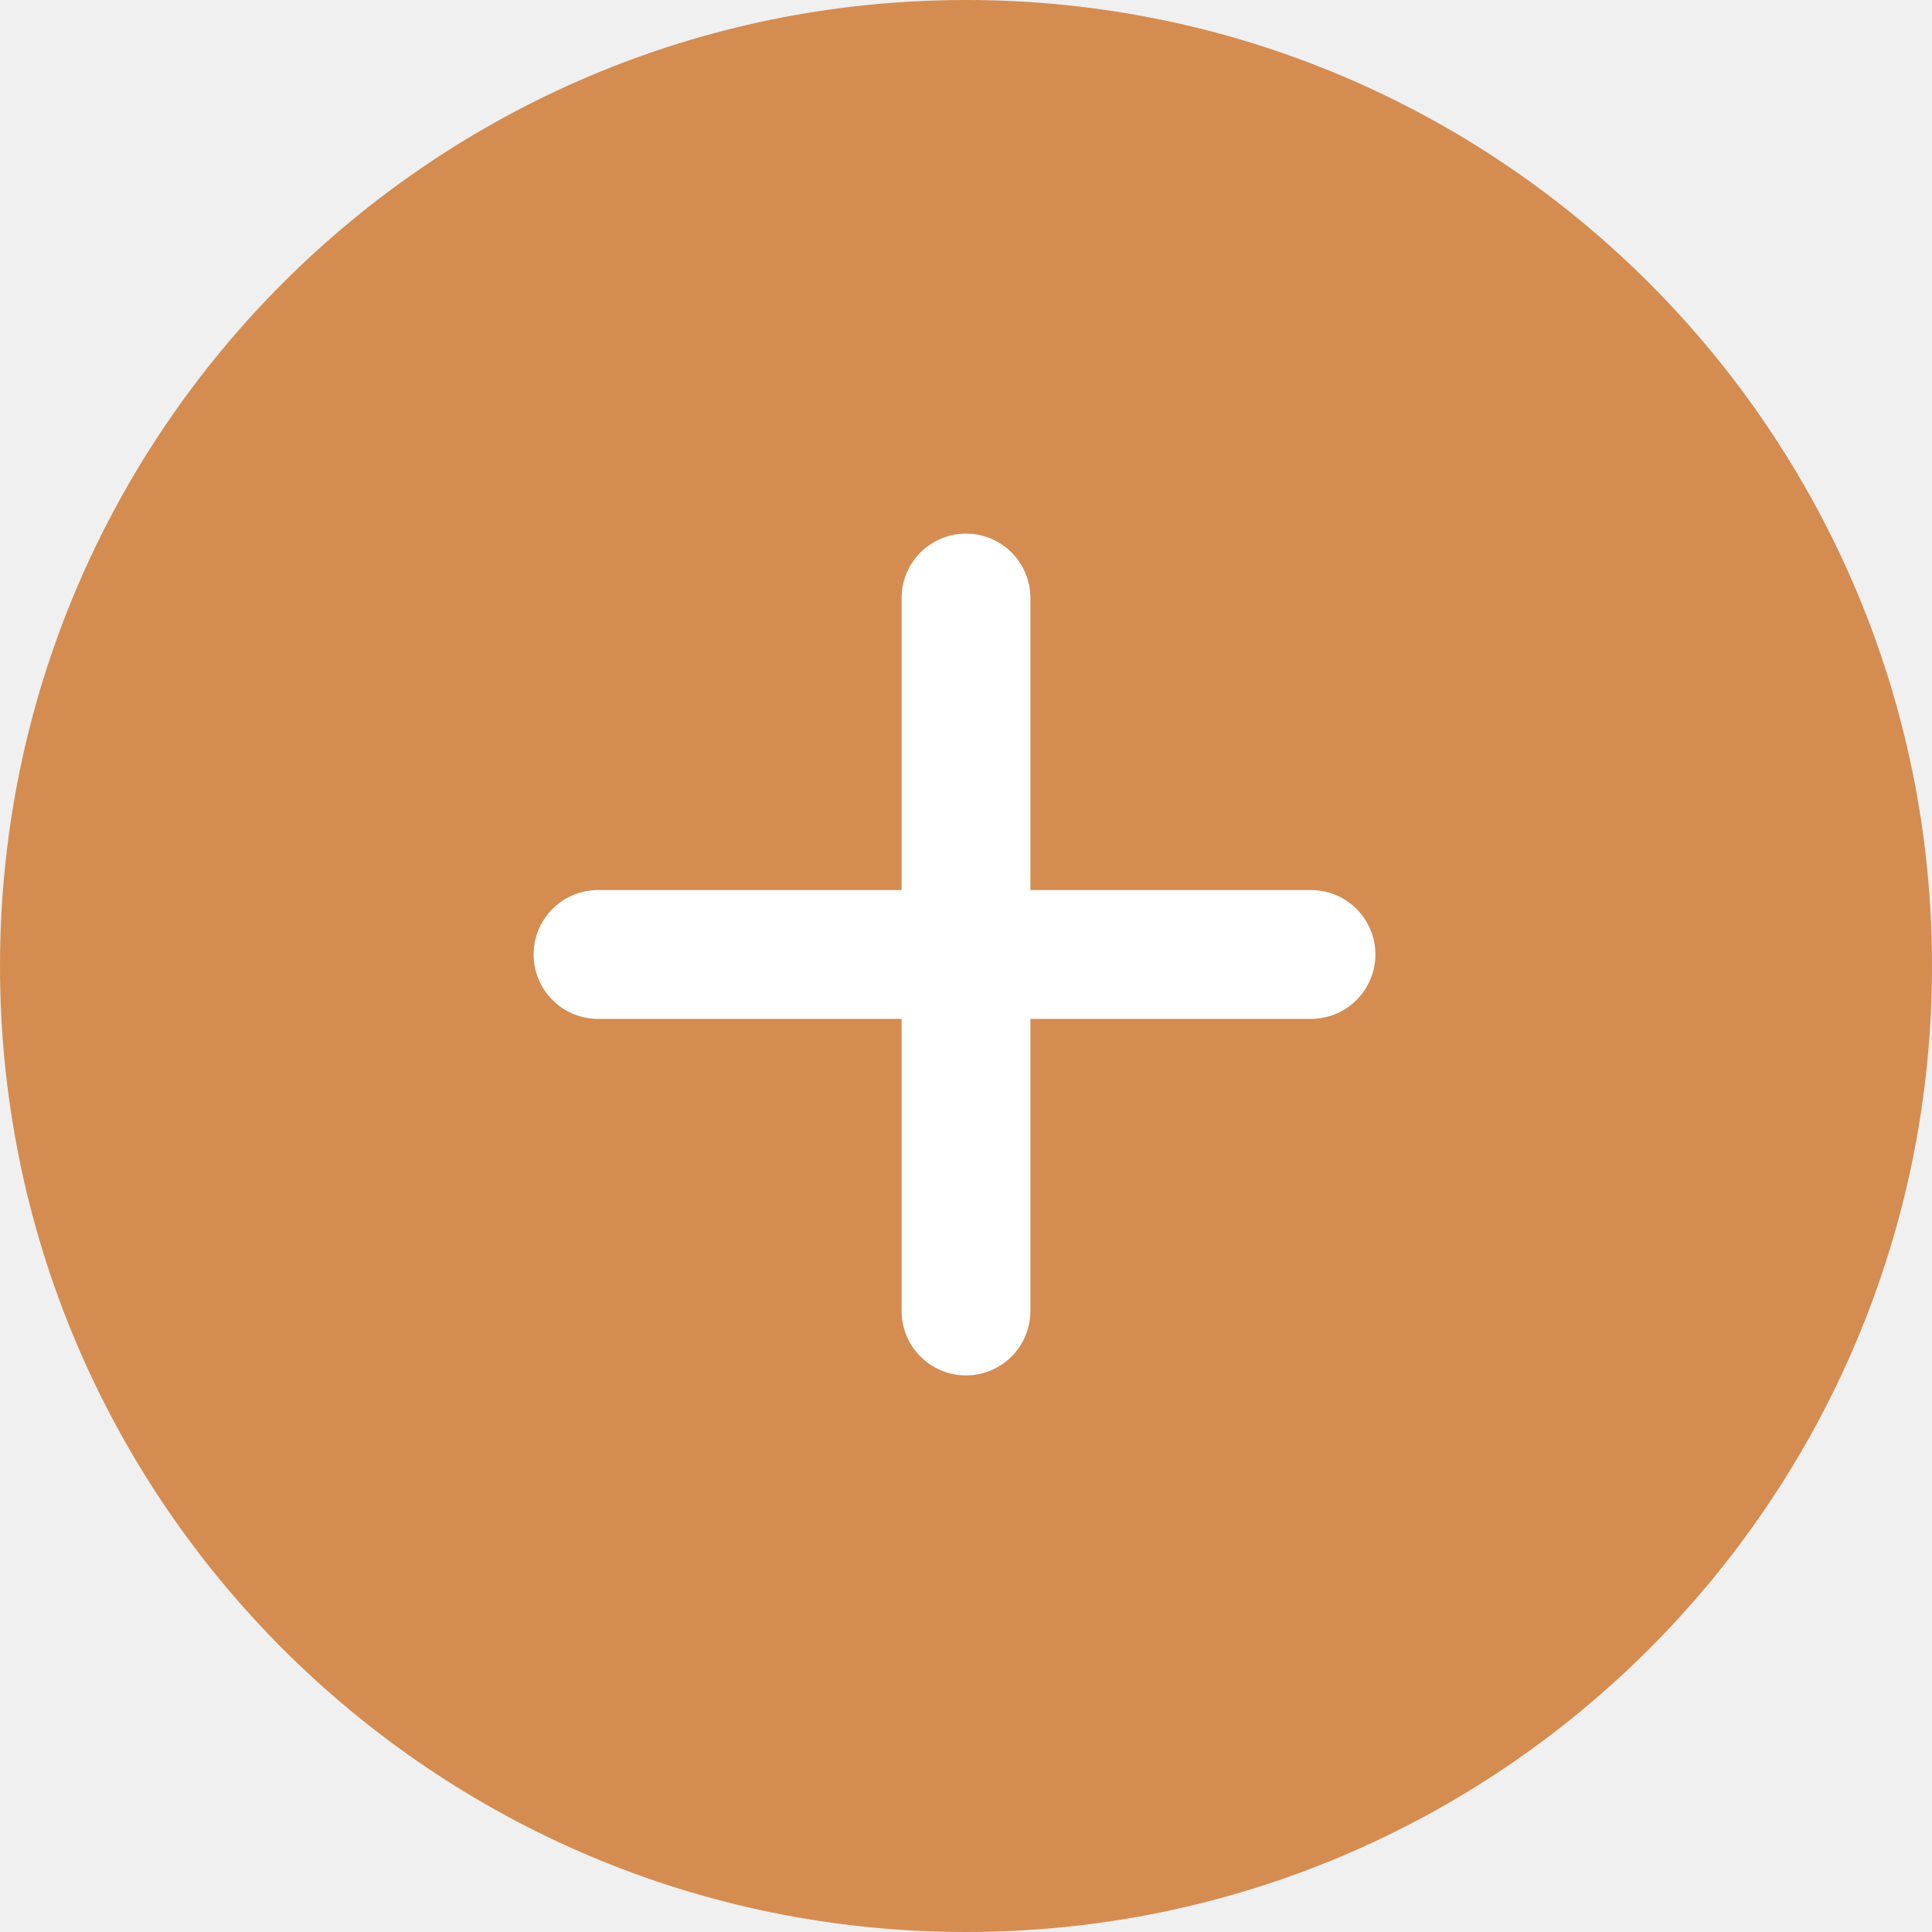
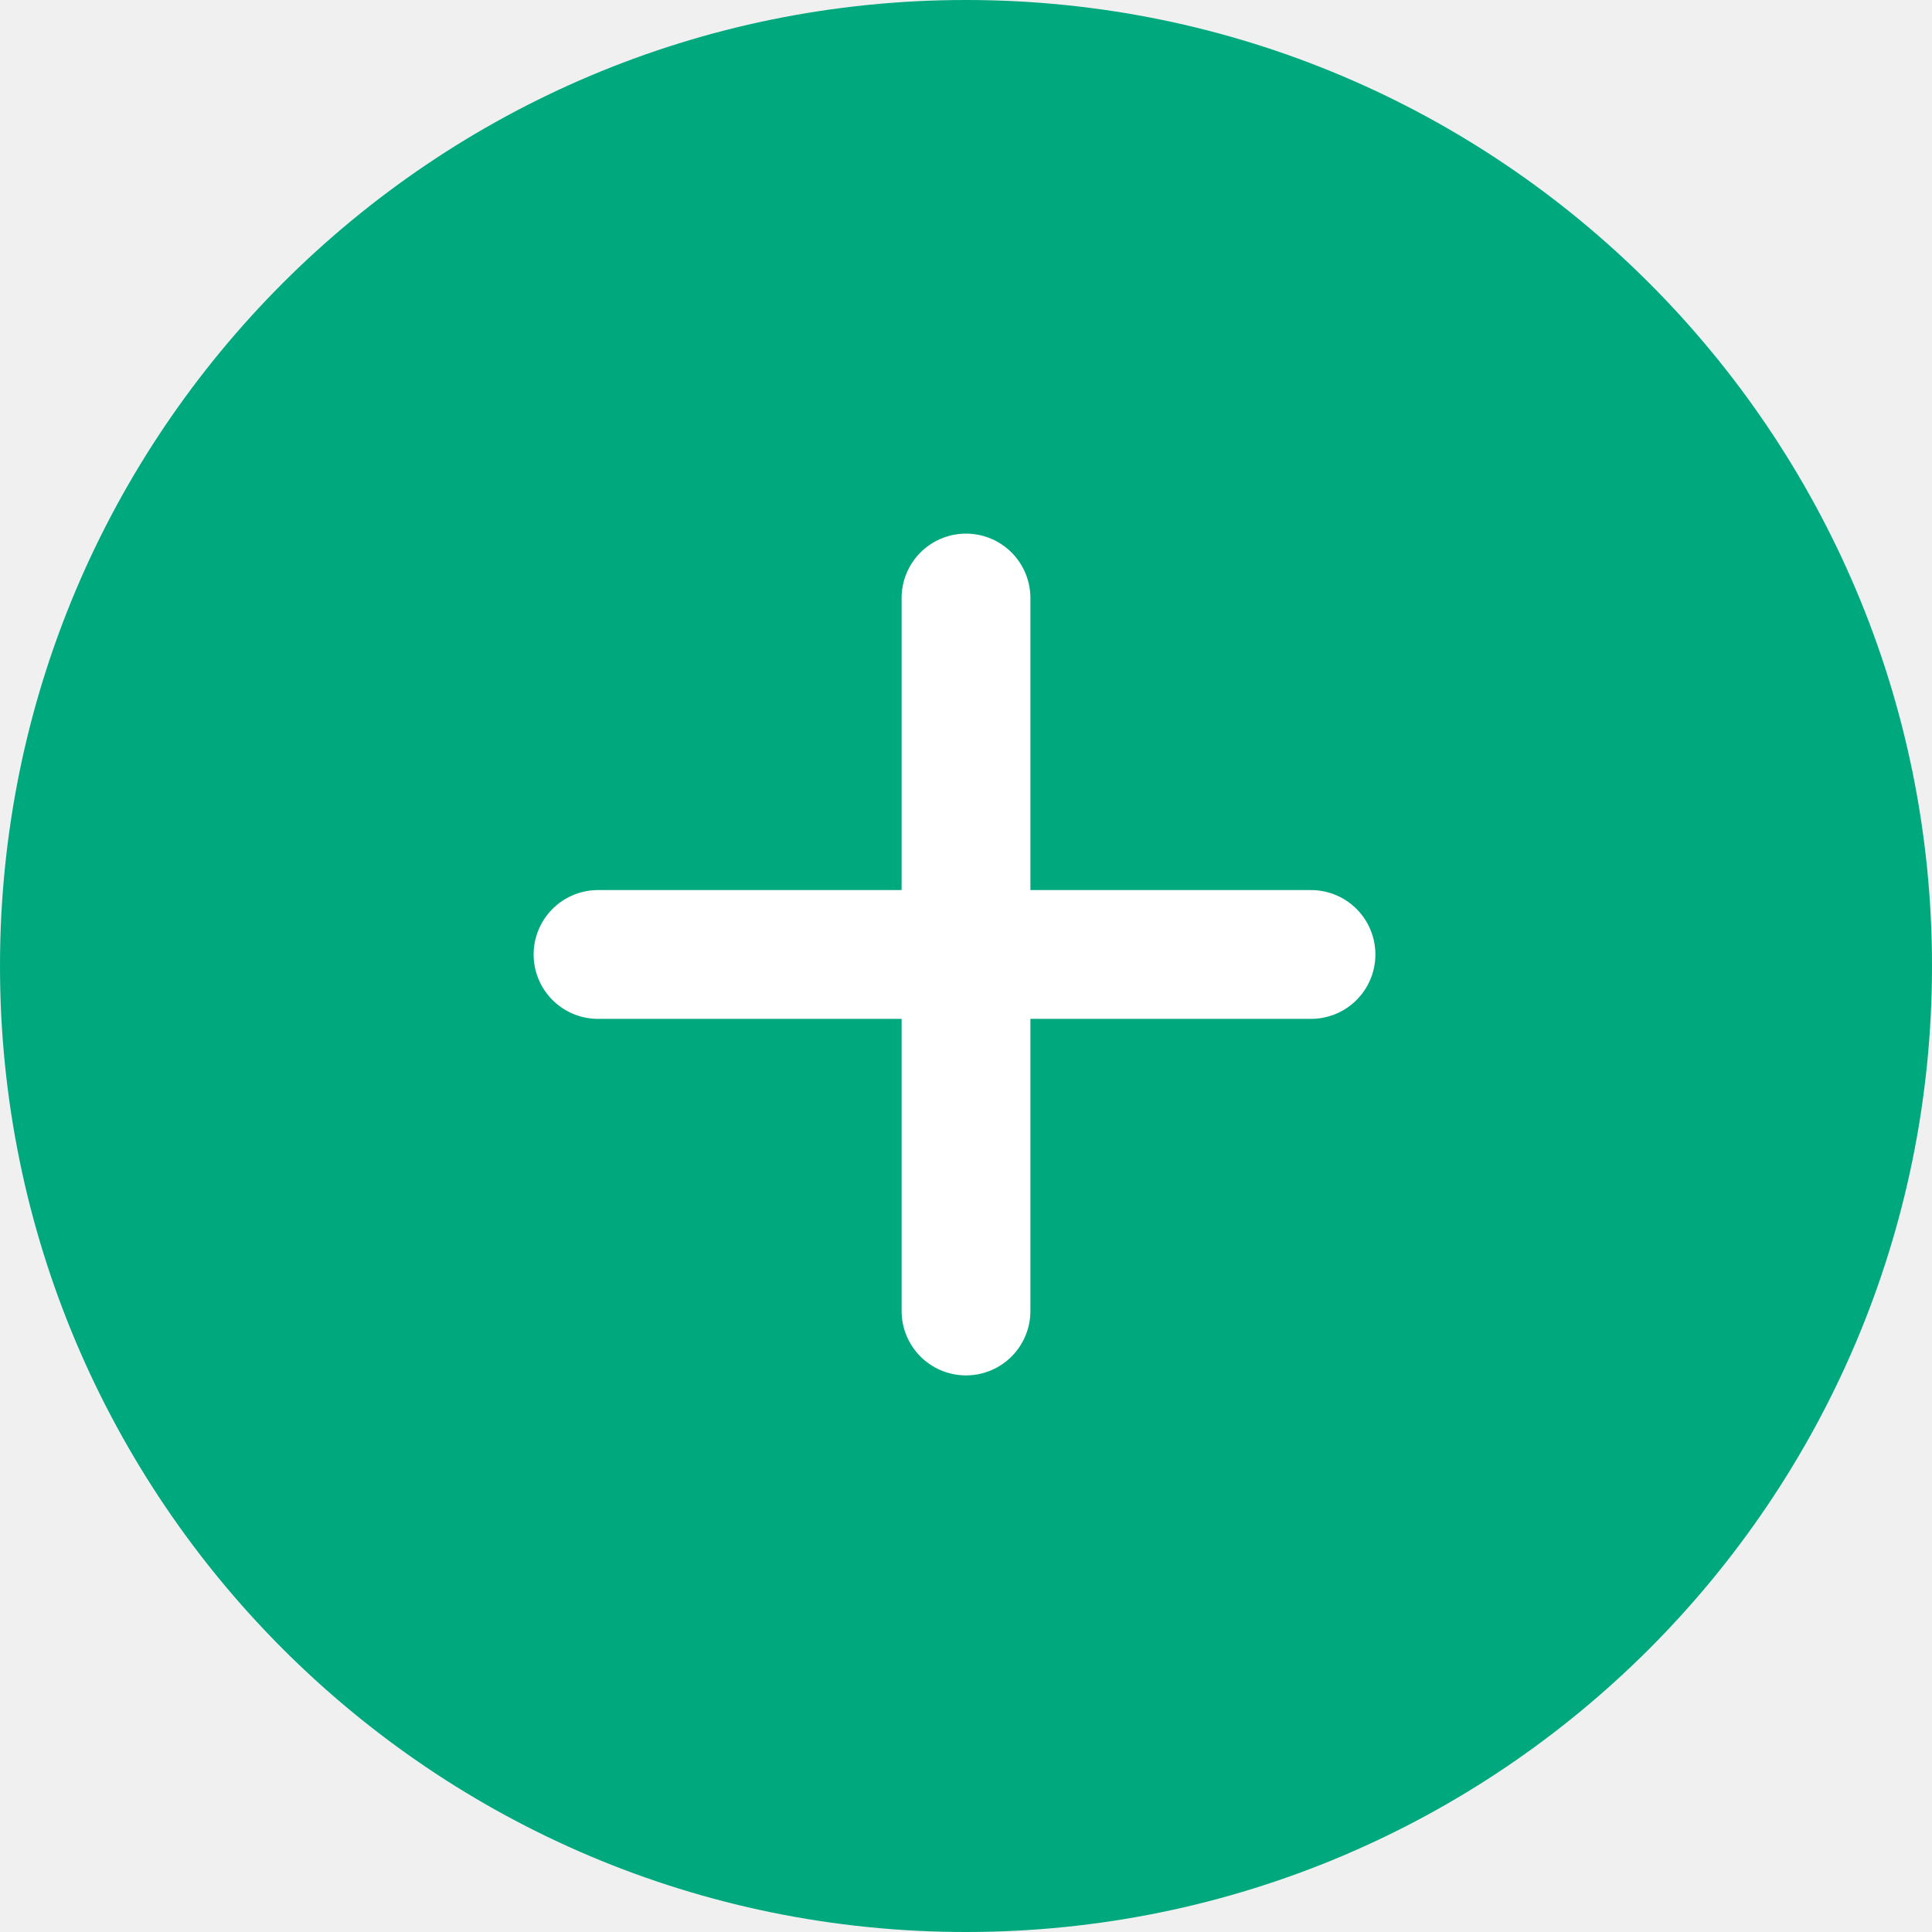
<svg xmlns="http://www.w3.org/2000/svg" width="30" height="30" viewBox="0 0 30 30" fill="none">
-   <circle cx="15" cy="15" r="15" fill="#D58C51" />
+   <circle cx="15" cy="15" r="15" fill="#00A87E" />
  <path d="M15 9.286V20.357" stroke="white" stroke-width="2" stroke-linecap="round" />
  <path d="M20.357 14.821L9.286 14.821" stroke="white" stroke-width="2" stroke-linecap="round" />
</svg>
